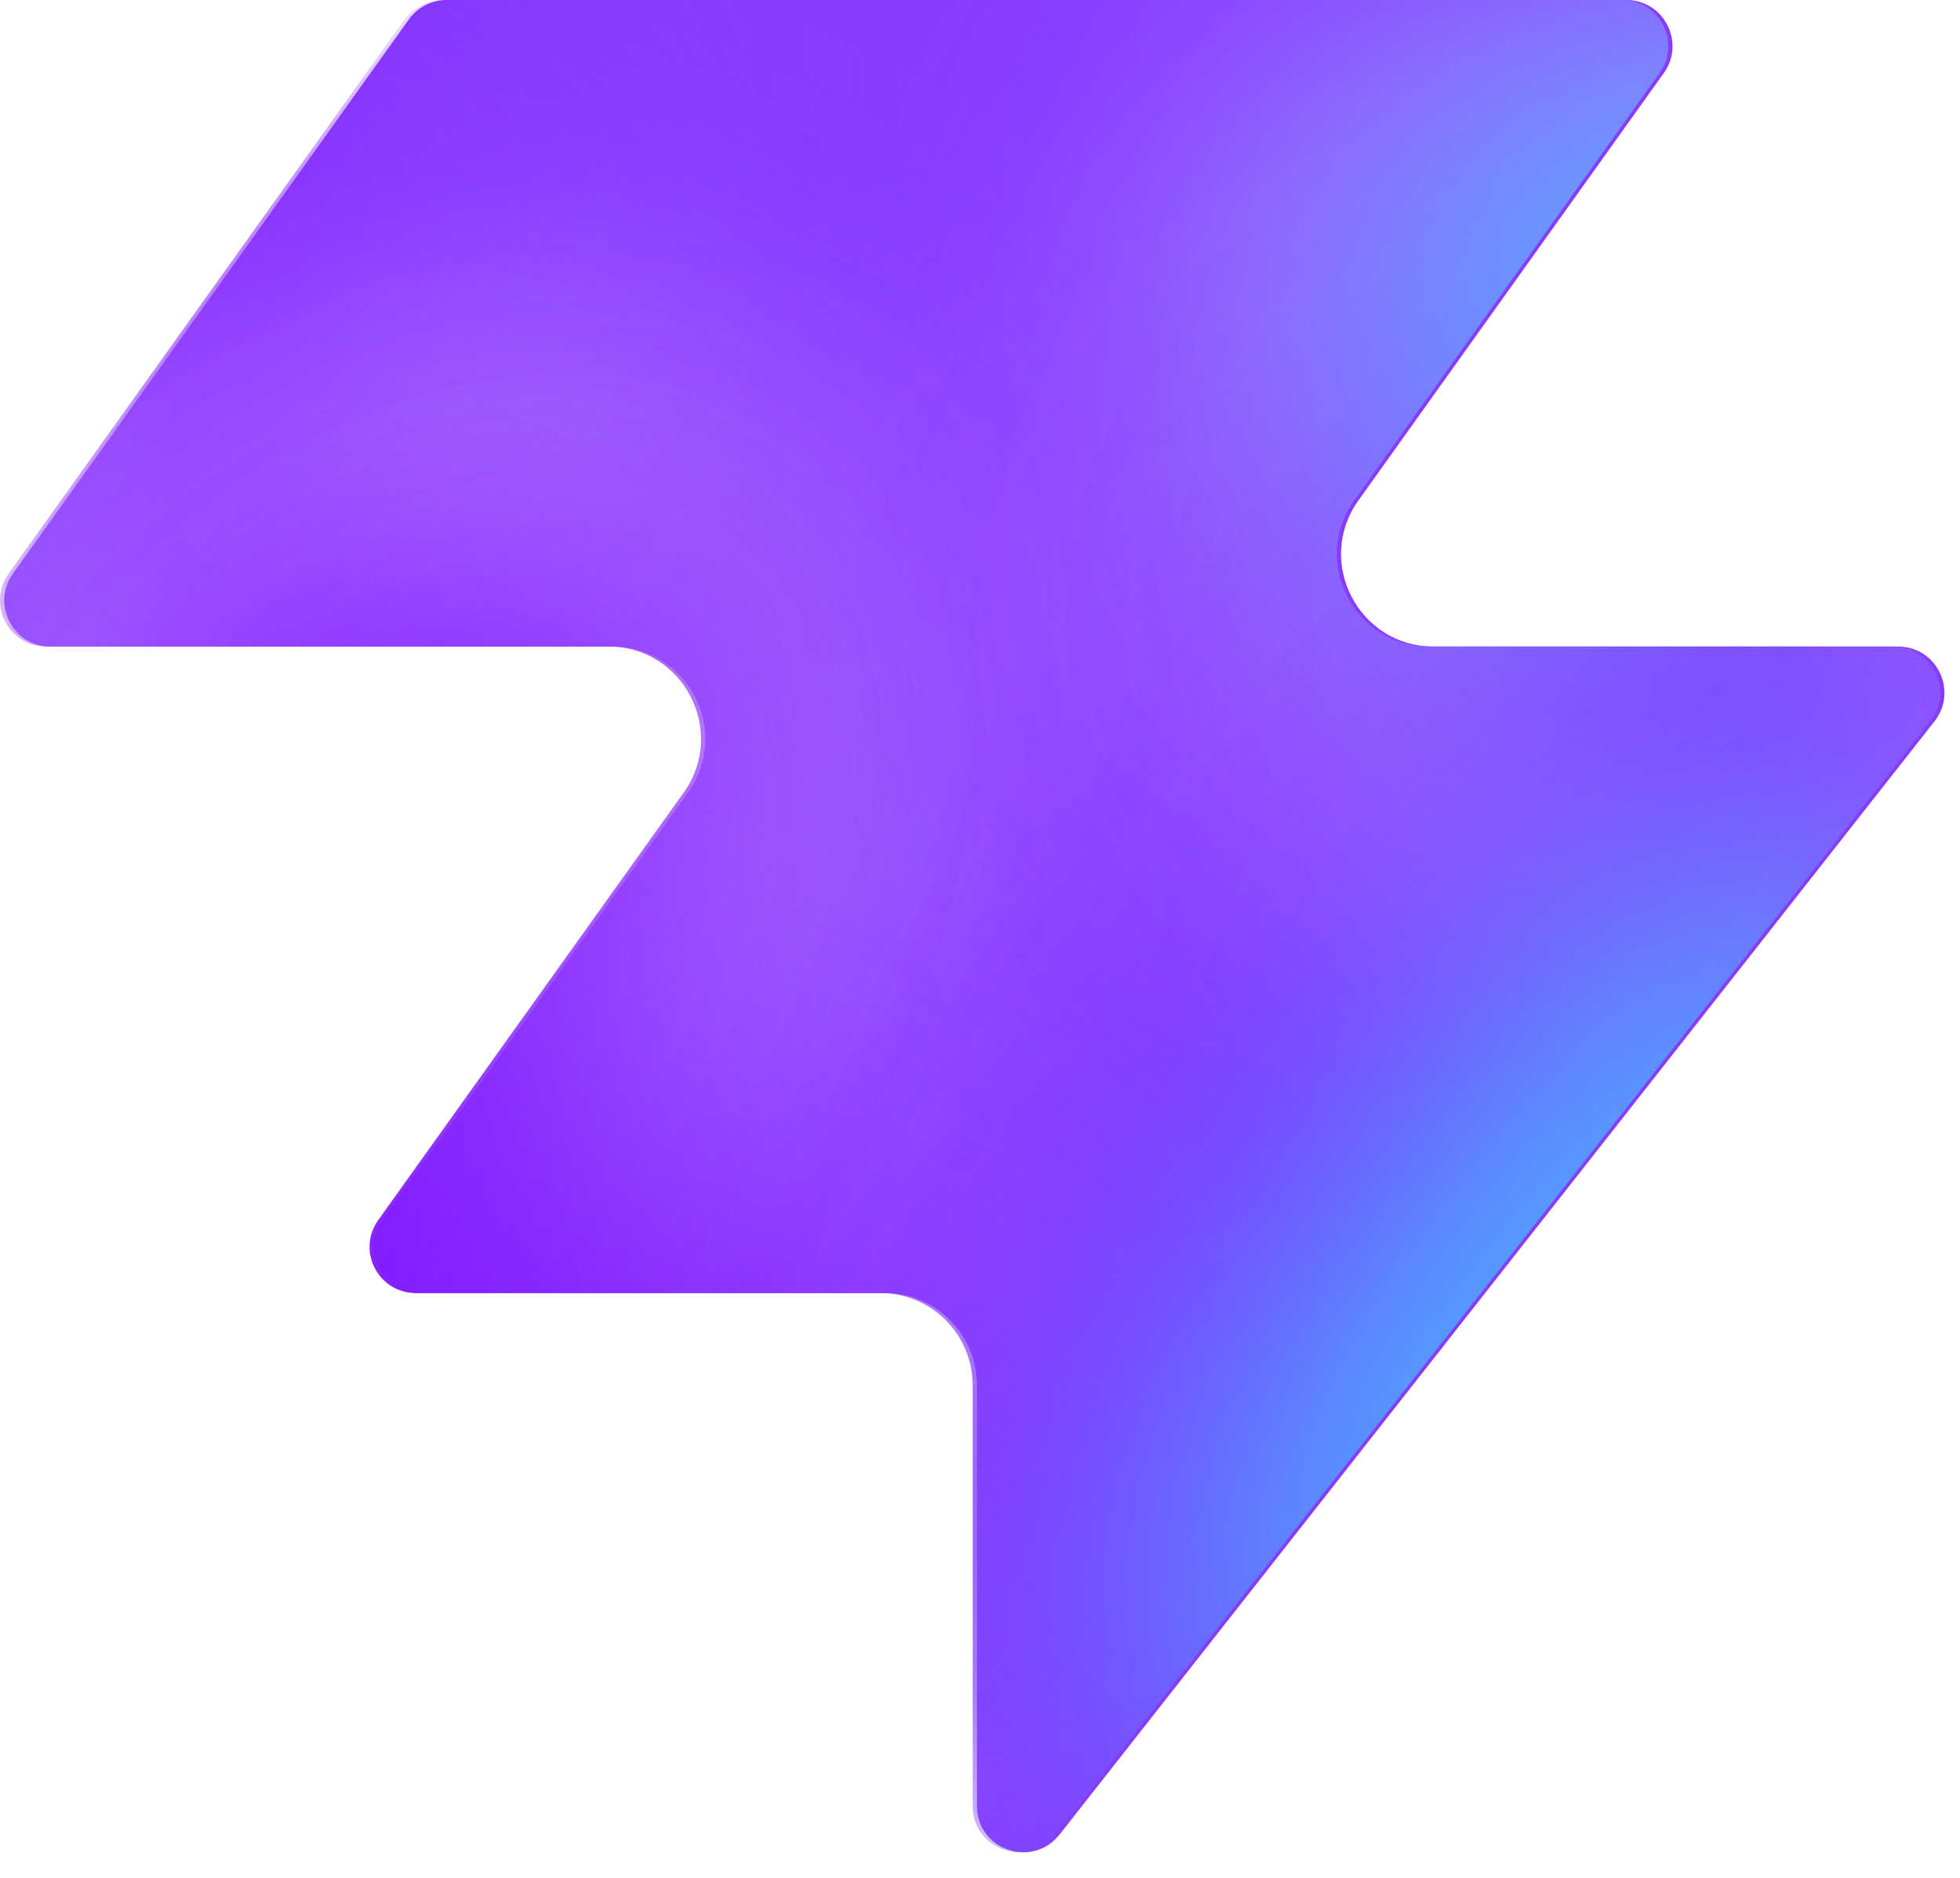
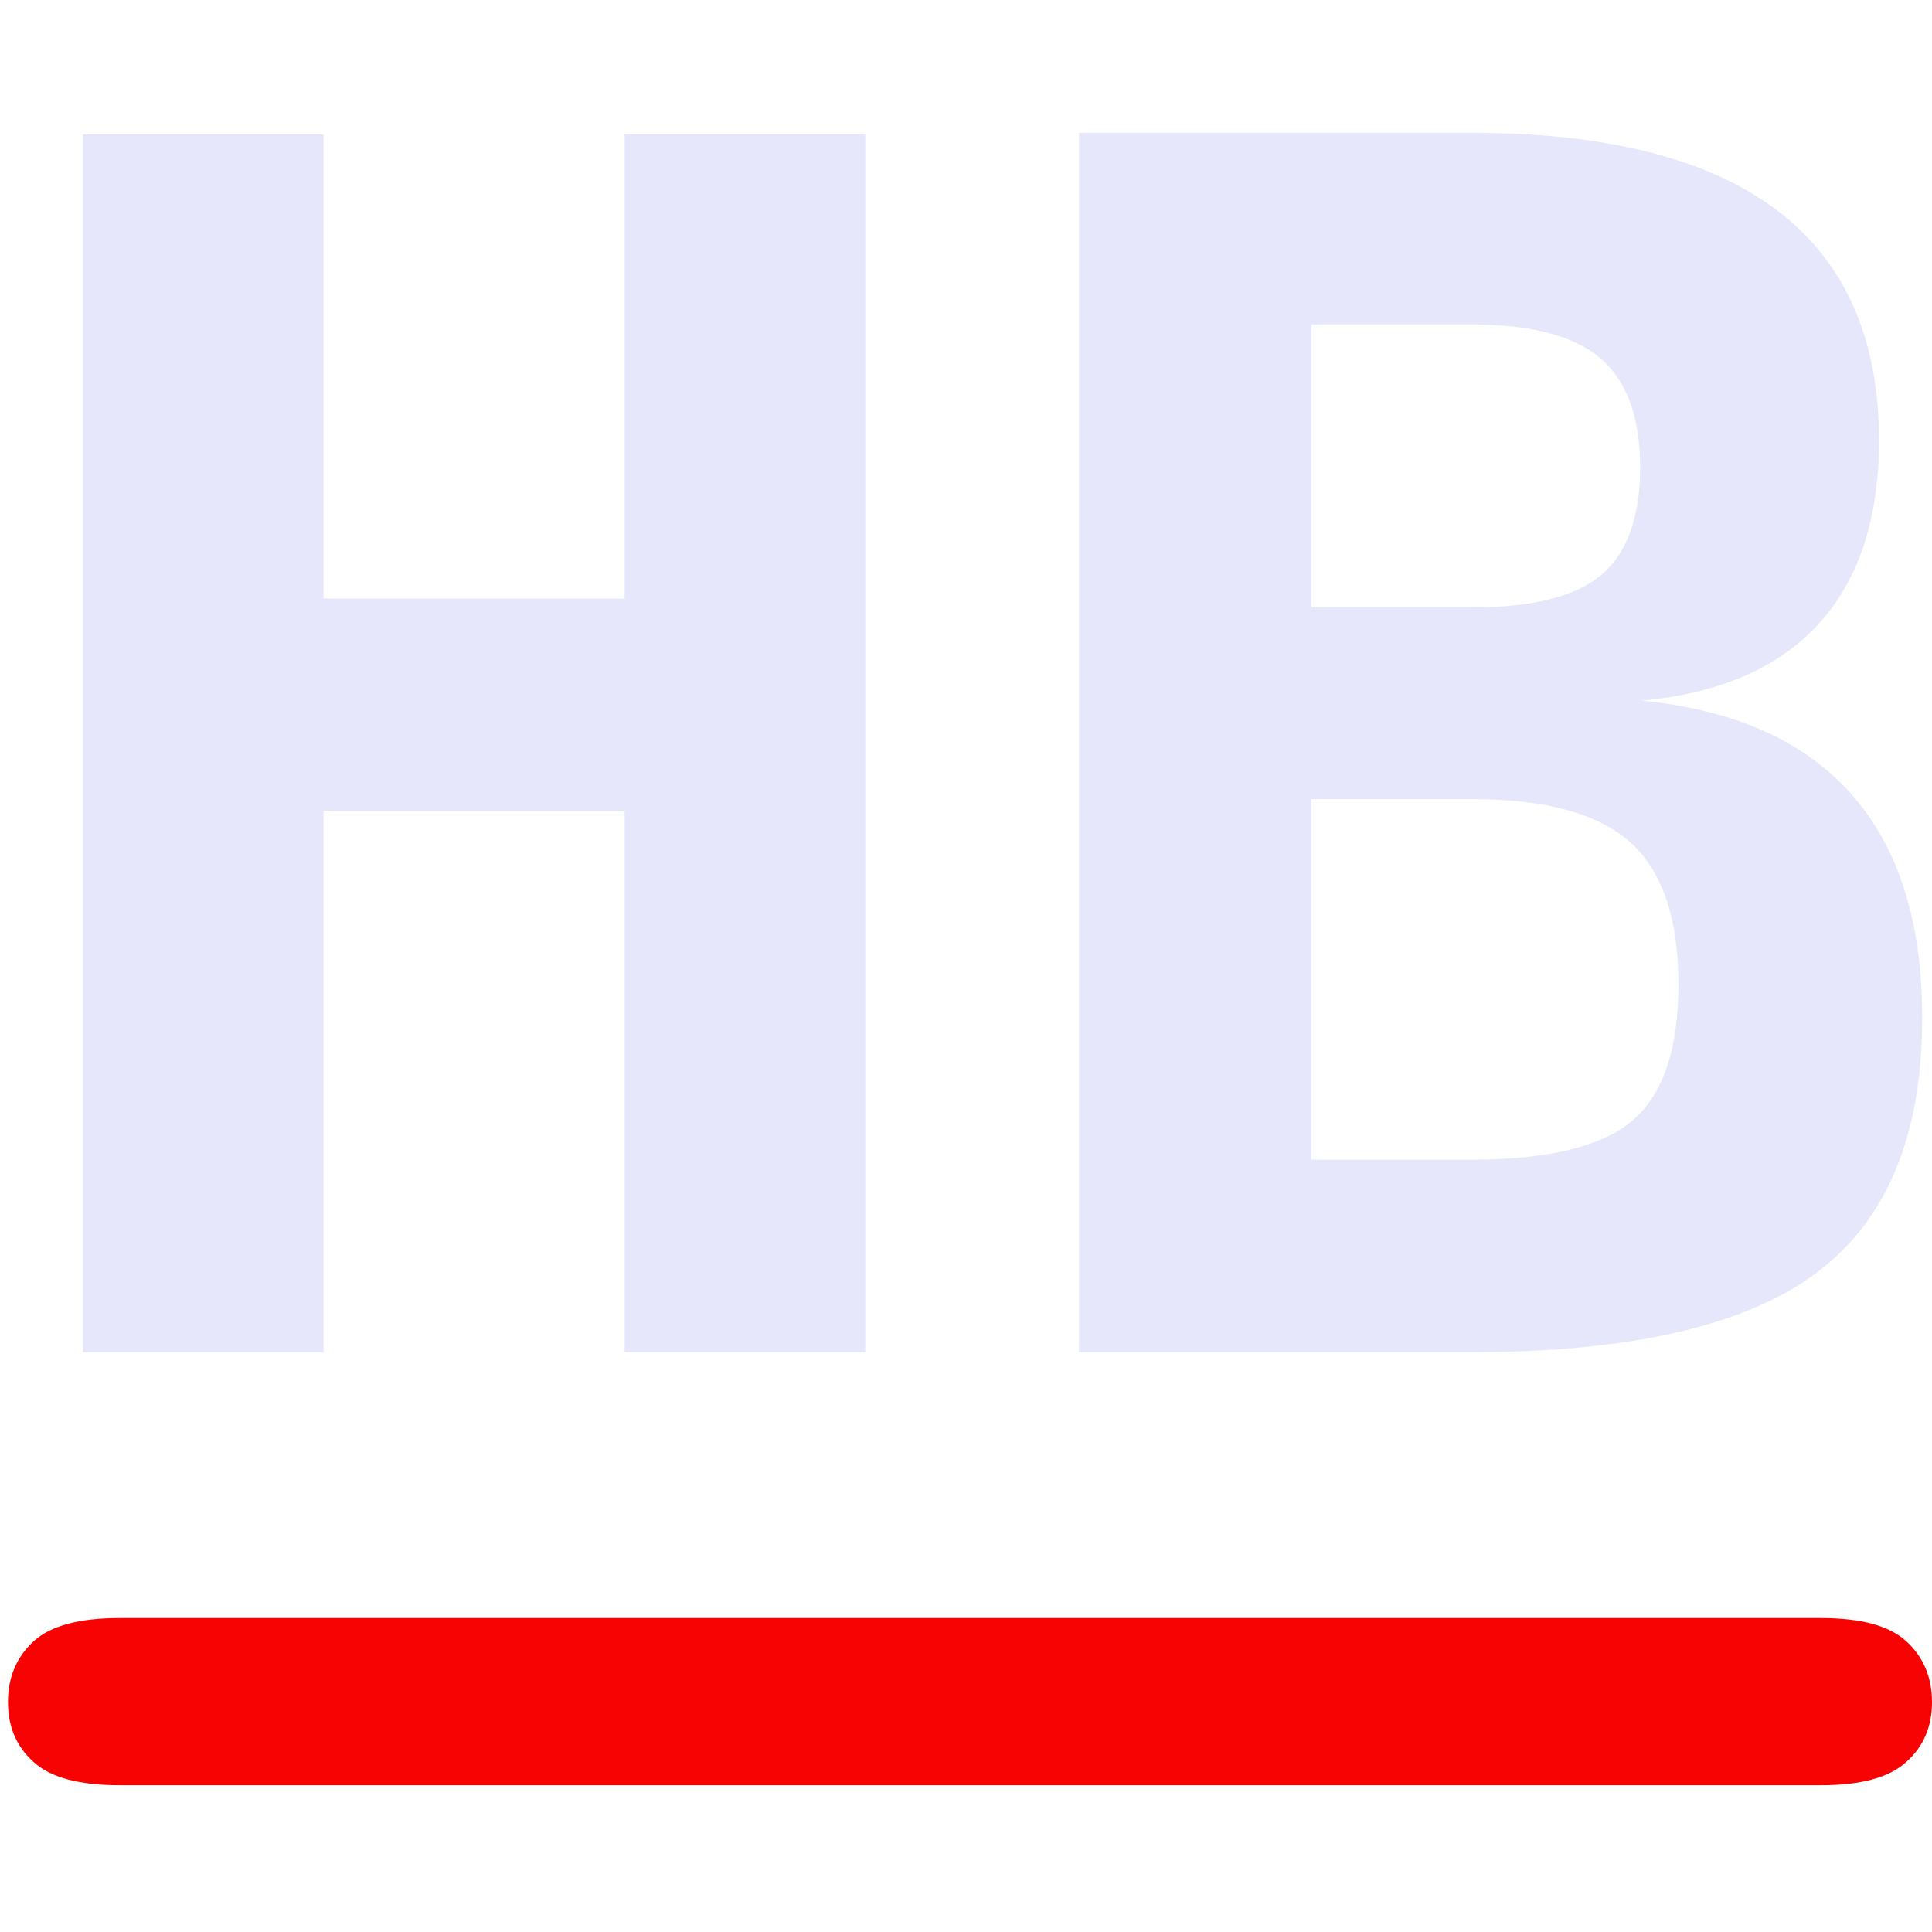
- <svg xmlns="http://www.w3.org/2000/svg" width="48" height="46" fill="none" viewBox="0 0 48 46">
-   <path fill="#863bff" d="M25.946 44.938c-.664.845-2.021.375-2.021-.698V33.937a2.26 2.26 0 0 0-2.262-2.262H10.287c-.92 0-1.456-1.04-.92-1.788l7.48-10.471c1.07-1.497 0-3.578-1.842-3.578H1.237c-.92 0-1.456-1.04-.92-1.788L10.013.474c.214-.297.556-.474.92-.474h28.894c.92 0 1.456 1.04.92 1.788l-7.48 10.471c-1.07 1.498 0 3.579 1.842 3.579h11.377c.943 0 1.473 1.088.89 1.83L25.947 44.94z" style="fill:#863bff;fill:color(display-p3 .525 .23 1);fill-opacity:1" />
-   <mask id="a" width="48" height="46" x="0" y="0" maskUnits="userSpaceOnUse" style="mask-type:alpha">
-     <path fill="#000" d="M25.842 44.938c-.664.844-2.021.375-2.021-.698V33.937a2.26 2.26 0 0 0-2.262-2.262H10.183c-.92 0-1.456-1.04-.92-1.788l7.48-10.471c1.07-1.498 0-3.579-1.842-3.579H1.133c-.92 0-1.456-1.04-.92-1.787L9.91.473c.214-.297.556-.474.92-.474h28.894c.92 0 1.456 1.04.92 1.788l-7.48 10.471c-1.07 1.498 0 3.578 1.842 3.578h11.377c.943 0 1.473 1.088.89 1.832L25.843 44.94z" style="fill:#000;fill-opacity:1" />
-   </mask>
-   <g mask="url(#a)">
-     <g filter="url(#b)">
-       <ellipse cx="5.508" cy="14.704" fill="#ede6ff" rx="5.508" ry="14.704" style="fill:#ede6ff;fill:color(display-p3 .927 .903 1);fill-opacity:1" transform="matrix(.00324 1 1 -.00324 -4.47 31.516)" />
-     </g>
-     <g filter="url(#c)">
-       <ellipse cx="10.399" cy="29.851" fill="#ede6ff" rx="10.399" ry="29.851" style="fill:#ede6ff;fill:color(display-p3 .927 .903 1);fill-opacity:1" transform="matrix(.00324 1 1 -.00324 -39.328 7.883)" />
-     </g>
-     <g filter="url(#d)">
-       <ellipse cx="5.508" cy="30.487" fill="#7e14ff" rx="5.508" ry="30.487" style="fill:#7e14ff;fill:color(display-p3 .492 .077 1);fill-opacity:1" transform="rotate(89.814 -25.913 -14.639)scale(1 -1)" />
-     </g>
-     <g filter="url(#e)">
-       <ellipse cx="5.508" cy="30.599" fill="#7e14ff" rx="5.508" ry="30.599" style="fill:#7e14ff;fill:color(display-p3 .492 .077 1);fill-opacity:1" transform="rotate(89.814 -32.644 -3.334)scale(1 -1)" />
-     </g>
-     <g filter="url(#f)">
-       <ellipse cx="5.508" cy="30.599" fill="#7e14ff" rx="5.508" ry="30.599" style="fill:#7e14ff;fill:color(display-p3 .492 .077 1);fill-opacity:1" transform="matrix(.00324 1 1 -.00324 -34.34 30.47)" />
-     </g>
-     <g filter="url(#g)">
-       <ellipse cx="14.072" cy="22.078" fill="#ede6ff" rx="14.072" ry="22.078" style="fill:#ede6ff;fill:color(display-p3 .927 .903 1);fill-opacity:1" transform="rotate(93.35 24.506 48.493)scale(-1 1)" />
-     </g>
-     <g filter="url(#h)">
-       <ellipse cx="3.47" cy="21.501" fill="#7e14ff" rx="3.47" ry="21.501" style="fill:#7e14ff;fill:color(display-p3 .492 .077 1);fill-opacity:1" transform="rotate(89.009 28.708 47.59)scale(-1 1)" />
-     </g>
-     <g filter="url(#i)">
-       <ellipse cx="3.47" cy="21.501" fill="#7e14ff" rx="3.47" ry="21.501" style="fill:#7e14ff;fill:color(display-p3 .492 .077 1);fill-opacity:1" transform="rotate(89.009 28.708 47.59)scale(-1 1)" />
-     </g>
-     <g filter="url(#j)">
-       <ellipse cx=".387" cy="8.972" fill="#7e14ff" rx="4.407" ry="29.108" style="fill:#7e14ff;fill:color(display-p3 .492 .077 1);fill-opacity:1" transform="rotate(39.51 .387 8.972)" />
-     </g>
-     <g filter="url(#k)">
-       <ellipse cx="47.523" cy="-6.092" fill="#7e14ff" rx="4.407" ry="29.108" style="fill:#7e14ff;fill:color(display-p3 .492 .077 1);fill-opacity:1" transform="rotate(37.892 47.523 -6.092)" />
-     </g>
-     <g filter="url(#l)">
-       <ellipse cx="41.412" cy="6.333" fill="#47bfff" rx="5.971" ry="9.665" style="fill:#47bfff;fill:color(display-p3 .28 .748 1);fill-opacity:1" transform="rotate(37.892 41.412 6.333)" />
-     </g>
-     <g filter="url(#m)">
-       <ellipse cx="-1.879" cy="38.332" fill="#7e14ff" rx="4.407" ry="29.108" style="fill:#7e14ff;fill:color(display-p3 .492 .077 1);fill-opacity:1" transform="rotate(37.892 -1.88 38.332)" />
-     </g>
-     <g filter="url(#n)">
-       <ellipse cx="-1.879" cy="38.332" fill="#7e14ff" rx="4.407" ry="29.108" style="fill:#7e14ff;fill:color(display-p3 .492 .077 1);fill-opacity:1" transform="rotate(37.892 -1.88 38.332)" />
-     </g>
-     <g filter="url(#o)">
-       <ellipse cx="35.651" cy="29.907" fill="#7e14ff" rx="4.407" ry="29.108" style="fill:#7e14ff;fill:color(display-p3 .492 .077 1);fill-opacity:1" transform="rotate(37.892 35.651 29.907)" />
-     </g>
-     <g filter="url(#p)">
-       <ellipse cx="38.418" cy="32.4" fill="#47bfff" rx="5.971" ry="15.297" style="fill:#47bfff;fill:color(display-p3 .28 .748 1);fill-opacity:1" transform="rotate(37.892 38.418 32.4)" />
-     </g>
+ <svg xmlns="http://www.w3.org/2000/svg" width="512" height="512" viewBox="0 0 135.467 135.467" version="1.1" id="svg1">
+   <defs id="defs1" />
+   <g id="layer3" style="display:none">
+     <rect style="fill:#52525e;fill-opacity:1;stroke-width:0.265" id="rect1" width="144.994" height="139.568" x="-2.432" y="-0.748" />
  </g>
-   <defs>
-     <filter id="b" width="60.045" height="41.654" x="-19.77" y="16.149" color-interpolation-filters="sRGB" filterUnits="userSpaceOnUse">
-       <feFlood flood-opacity="0" result="BackgroundImageFix" />
-       <feBlend in="SourceGraphic" in2="BackgroundImageFix" result="shape" />
-       <feGaussianBlur result="effect1_foregroundBlur_2002_17158" stdDeviation="7.659" />
-     </filter>
-     <filter id="c" width="90.34" height="51.437" x="-54.613" y="-7.533" color-interpolation-filters="sRGB" filterUnits="userSpaceOnUse">
-       <feFlood flood-opacity="0" result="BackgroundImageFix" />
-       <feBlend in="SourceGraphic" in2="BackgroundImageFix" result="shape" />
-       <feGaussianBlur result="effect1_foregroundBlur_2002_17158" stdDeviation="7.659" />
-     </filter>
-     <filter id="d" width="79.355" height="29.4" x="-49.64" y="2.03" color-interpolation-filters="sRGB" filterUnits="userSpaceOnUse">
-       <feFlood flood-opacity="0" result="BackgroundImageFix" />
-       <feBlend in="SourceGraphic" in2="BackgroundImageFix" result="shape" />
-       <feGaussianBlur result="effect1_foregroundBlur_2002_17158" stdDeviation="4.596" />
-     </filter>
-     <filter id="e" width="79.579" height="29.4" x="-45.045" y="20.029" color-interpolation-filters="sRGB" filterUnits="userSpaceOnUse">
-       <feFlood flood-opacity="0" result="BackgroundImageFix" />
-       <feBlend in="SourceGraphic" in2="BackgroundImageFix" result="shape" />
-       <feGaussianBlur result="effect1_foregroundBlur_2002_17158" stdDeviation="4.596" />
-     </filter>
-     <filter id="f" width="79.579" height="29.4" x="-43.513" y="21.178" color-interpolation-filters="sRGB" filterUnits="userSpaceOnUse">
-       <feFlood flood-opacity="0" result="BackgroundImageFix" />
-       <feBlend in="SourceGraphic" in2="BackgroundImageFix" result="shape" />
-       <feGaussianBlur result="effect1_foregroundBlur_2002_17158" stdDeviation="4.596" />
-     </filter>
-     <filter id="g" width="74.749" height="58.852" x="15.756" y="-17.901" color-interpolation-filters="sRGB" filterUnits="userSpaceOnUse">
-       <feFlood flood-opacity="0" result="BackgroundImageFix" />
-       <feBlend in="SourceGraphic" in2="BackgroundImageFix" result="shape" />
-       <feGaussianBlur result="effect1_foregroundBlur_2002_17158" stdDeviation="7.659" />
-     </filter>
-     <filter id="h" width="61.377" height="25.362" x="23.548" y="2.284" color-interpolation-filters="sRGB" filterUnits="userSpaceOnUse">
-       <feFlood flood-opacity="0" result="BackgroundImageFix" />
-       <feBlend in="SourceGraphic" in2="BackgroundImageFix" result="shape" />
-       <feGaussianBlur result="effect1_foregroundBlur_2002_17158" stdDeviation="4.596" />
-     </filter>
-     <filter id="i" width="61.377" height="25.362" x="23.548" y="2.284" color-interpolation-filters="sRGB" filterUnits="userSpaceOnUse">
-       <feFlood flood-opacity="0" result="BackgroundImageFix" />
-       <feBlend in="SourceGraphic" in2="BackgroundImageFix" result="shape" />
-       <feGaussianBlur result="effect1_foregroundBlur_2002_17158" stdDeviation="4.596" />
-     </filter>
-     <filter id="j" width="56.045" height="63.649" x="-27.636" y="-22.853" color-interpolation-filters="sRGB" filterUnits="userSpaceOnUse">
-       <feFlood flood-opacity="0" result="BackgroundImageFix" />
-       <feBlend in="SourceGraphic" in2="BackgroundImageFix" result="shape" />
-       <feGaussianBlur result="effect1_foregroundBlur_2002_17158" stdDeviation="4.596" />
-     </filter>
-     <filter id="k" width="54.814" height="64.646" x="20.116" y="-38.415" color-interpolation-filters="sRGB" filterUnits="userSpaceOnUse">
-       <feFlood flood-opacity="0" result="BackgroundImageFix" />
-       <feBlend in="SourceGraphic" in2="BackgroundImageFix" result="shape" />
-       <feGaussianBlur result="effect1_foregroundBlur_2002_17158" stdDeviation="4.596" />
-     </filter>
-     <filter id="l" width="33.541" height="35.313" x="24.641" y="-11.323" color-interpolation-filters="sRGB" filterUnits="userSpaceOnUse">
-       <feFlood flood-opacity="0" result="BackgroundImageFix" />
-       <feBlend in="SourceGraphic" in2="BackgroundImageFix" result="shape" />
-       <feGaussianBlur result="effect1_foregroundBlur_2002_17158" stdDeviation="4.596" />
-     </filter>
-     <filter id="m" width="54.814" height="64.646" x="-29.286" y="6.009" color-interpolation-filters="sRGB" filterUnits="userSpaceOnUse">
-       <feFlood flood-opacity="0" result="BackgroundImageFix" />
-       <feBlend in="SourceGraphic" in2="BackgroundImageFix" result="shape" />
-       <feGaussianBlur result="effect1_foregroundBlur_2002_17158" stdDeviation="4.596" />
-     </filter>
-     <filter id="n" width="54.814" height="64.646" x="-29.286" y="6.009" color-interpolation-filters="sRGB" filterUnits="userSpaceOnUse">
-       <feFlood flood-opacity="0" result="BackgroundImageFix" />
-       <feBlend in="SourceGraphic" in2="BackgroundImageFix" result="shape" />
-       <feGaussianBlur result="effect1_foregroundBlur_2002_17158" stdDeviation="4.596" />
-     </filter>
-     <filter id="o" width="54.814" height="64.646" x="8.244" y="-2.416" color-interpolation-filters="sRGB" filterUnits="userSpaceOnUse">
-       <feFlood flood-opacity="0" result="BackgroundImageFix" />
-       <feBlend in="SourceGraphic" in2="BackgroundImageFix" result="shape" />
-       <feGaussianBlur result="effect1_foregroundBlur_2002_17158" stdDeviation="4.596" />
-     </filter>
-     <filter id="p" width="39.409" height="43.623" x="18.713" y="10.588" color-interpolation-filters="sRGB" filterUnits="userSpaceOnUse">
-       <feFlood flood-opacity="0" result="BackgroundImageFix" />
-       <feBlend in="SourceGraphic" in2="BackgroundImageFix" result="shape" />
-       <feGaussianBlur result="effect1_foregroundBlur_2002_17158" stdDeviation="4.596" />
-     </filter>
-   </defs>
+   <g id="layer1">
+     <text xml:space="preserve" style="font-size:117.122px;font-family:Impact;-inkscape-font-specification:Impact;writing-mode:lr-tb;direction:ltr;display:inline;fill:#6366f1;fill-opacity:1;stroke-width:0.265" x="-2.014" y="94.814" id="text1">
+       <tspan id="tspan1" style="font-style:normal;font-variant:normal;font-weight:bold;font-stretch:normal;font-size:117.122px;font-family:Monospace;-inkscape-font-specification:Monospace;fill:#e7e7fc;fill-opacity:1;stroke-width:0.265" x="-2.014" y="94.814">HB</tspan>
+     </text>
+     <path style="font-weight:bold;font-size:117.122px;font-family:Monospace;-inkscape-font-specification:Monospace;display:inline;fill:#f80303;fill-opacity:1;stroke-width:0.265" d="M 127.689,125.177 H 8.394 c -2.821,0 -4.823,-0.534 -6.005,-1.601 -1.22,-1.068 -1.83,-2.478 -1.83,-4.232 0,-1.754 0.61,-3.183 1.83,-4.289 1.182,-1.068 3.183,-1.601 6.005,-1.601 H 127.689 c 2.783,0 4.766,0.534 5.948,1.601 1.22,1.106 1.83,2.535 1.83,4.289 0,1.716 -0.591,3.107 -1.773,4.175 -1.182,1.106 -3.183,1.658 -6.005,1.658 z" id="text5" aria-label="_" />
+   </g>
</svg>
